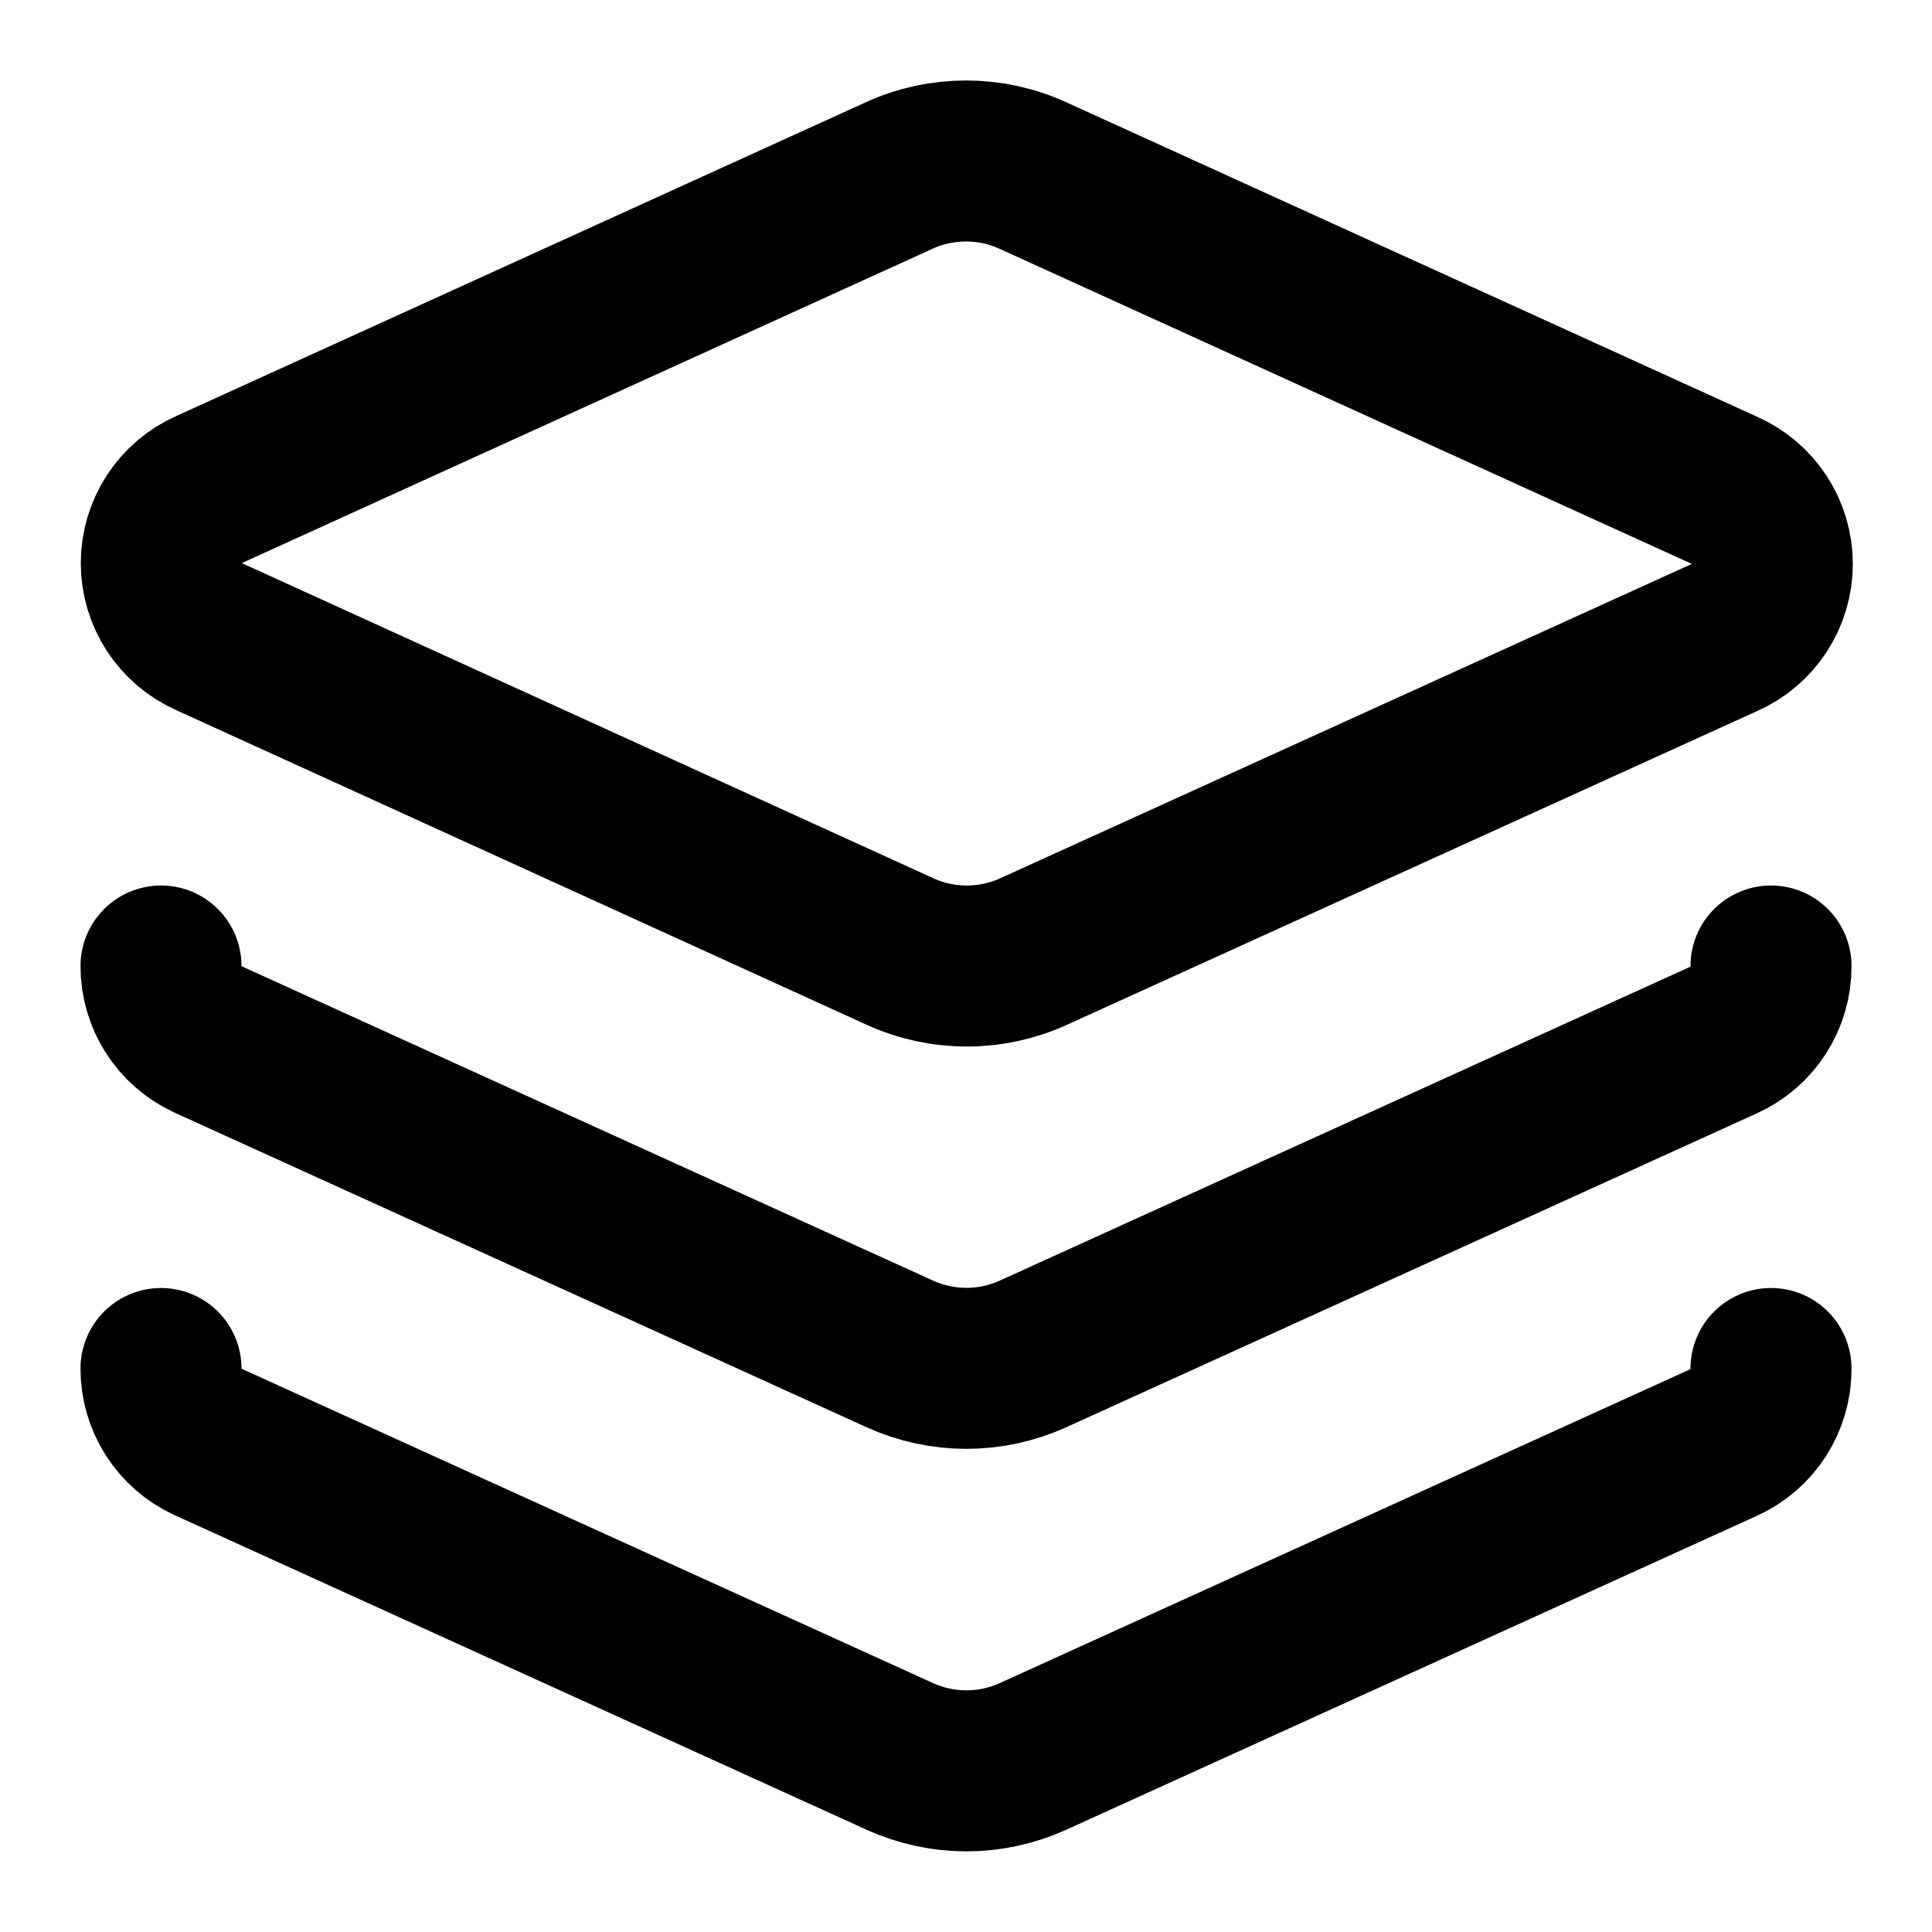
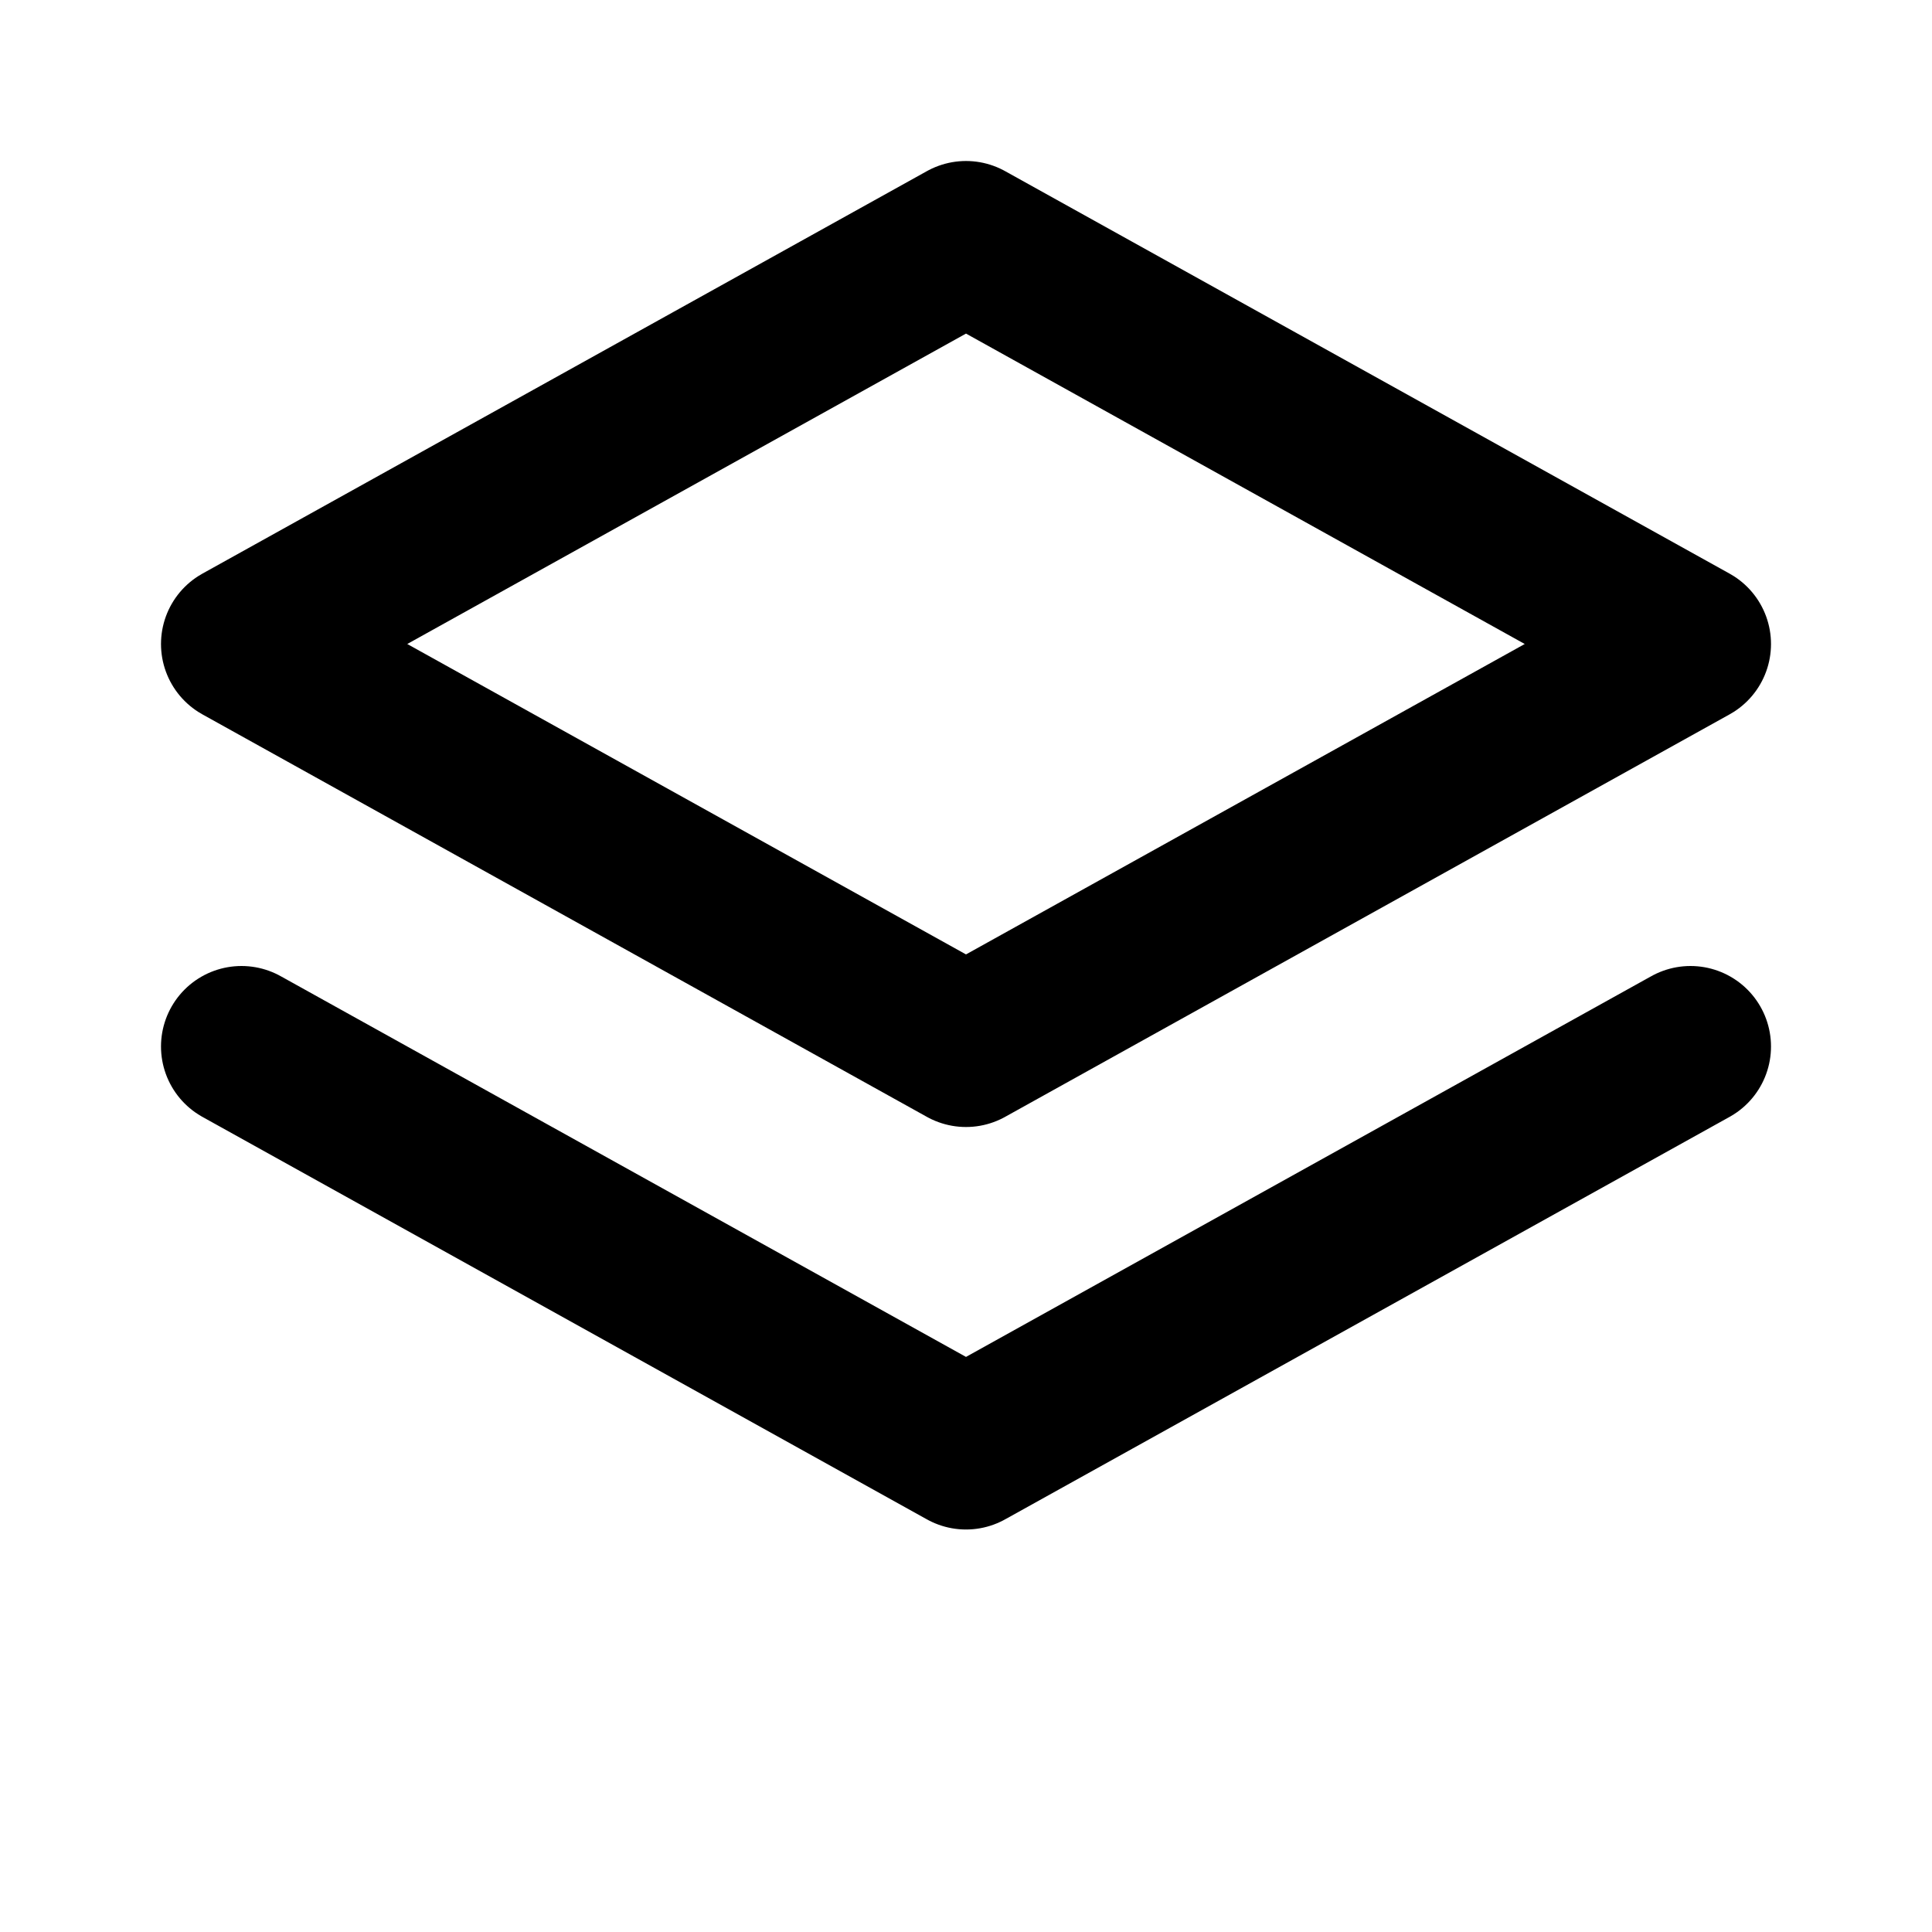
<svg xmlns="http://www.w3.org/2000/svg" width="24" height="24" viewBox="0 0 24 24" fill="none" stroke="currentColor" stroke-width="2" stroke-linecap="round" stroke-linejoin="round">
-   <path d="M12.83 2.18a2 2 0 0 0-1.66 0L2.6 6.08a1 1 0 0 0 0 1.83l8.58 3.91a2 2 0 0 0 1.66 0l8.58-3.9a1 1 0 0 0 0-1.83z" />
-   <path d="M2 12a1 1 0 0 0 .58.91l8.6 3.91a2 2 0 0 0 1.65 0l8.58-3.9A1 1 0 0 0 22 12" />
-   <path d="M2 17a1 1 0 0 0 .58.91l8.6 3.91a2 2 0 0 0 1.65 0l8.58-3.9A1 1 0 0 0 22 17" />
+   <path d="M12 3l9 5-9 5-9-5zM3 13l9 5 9-5" />
</svg>
